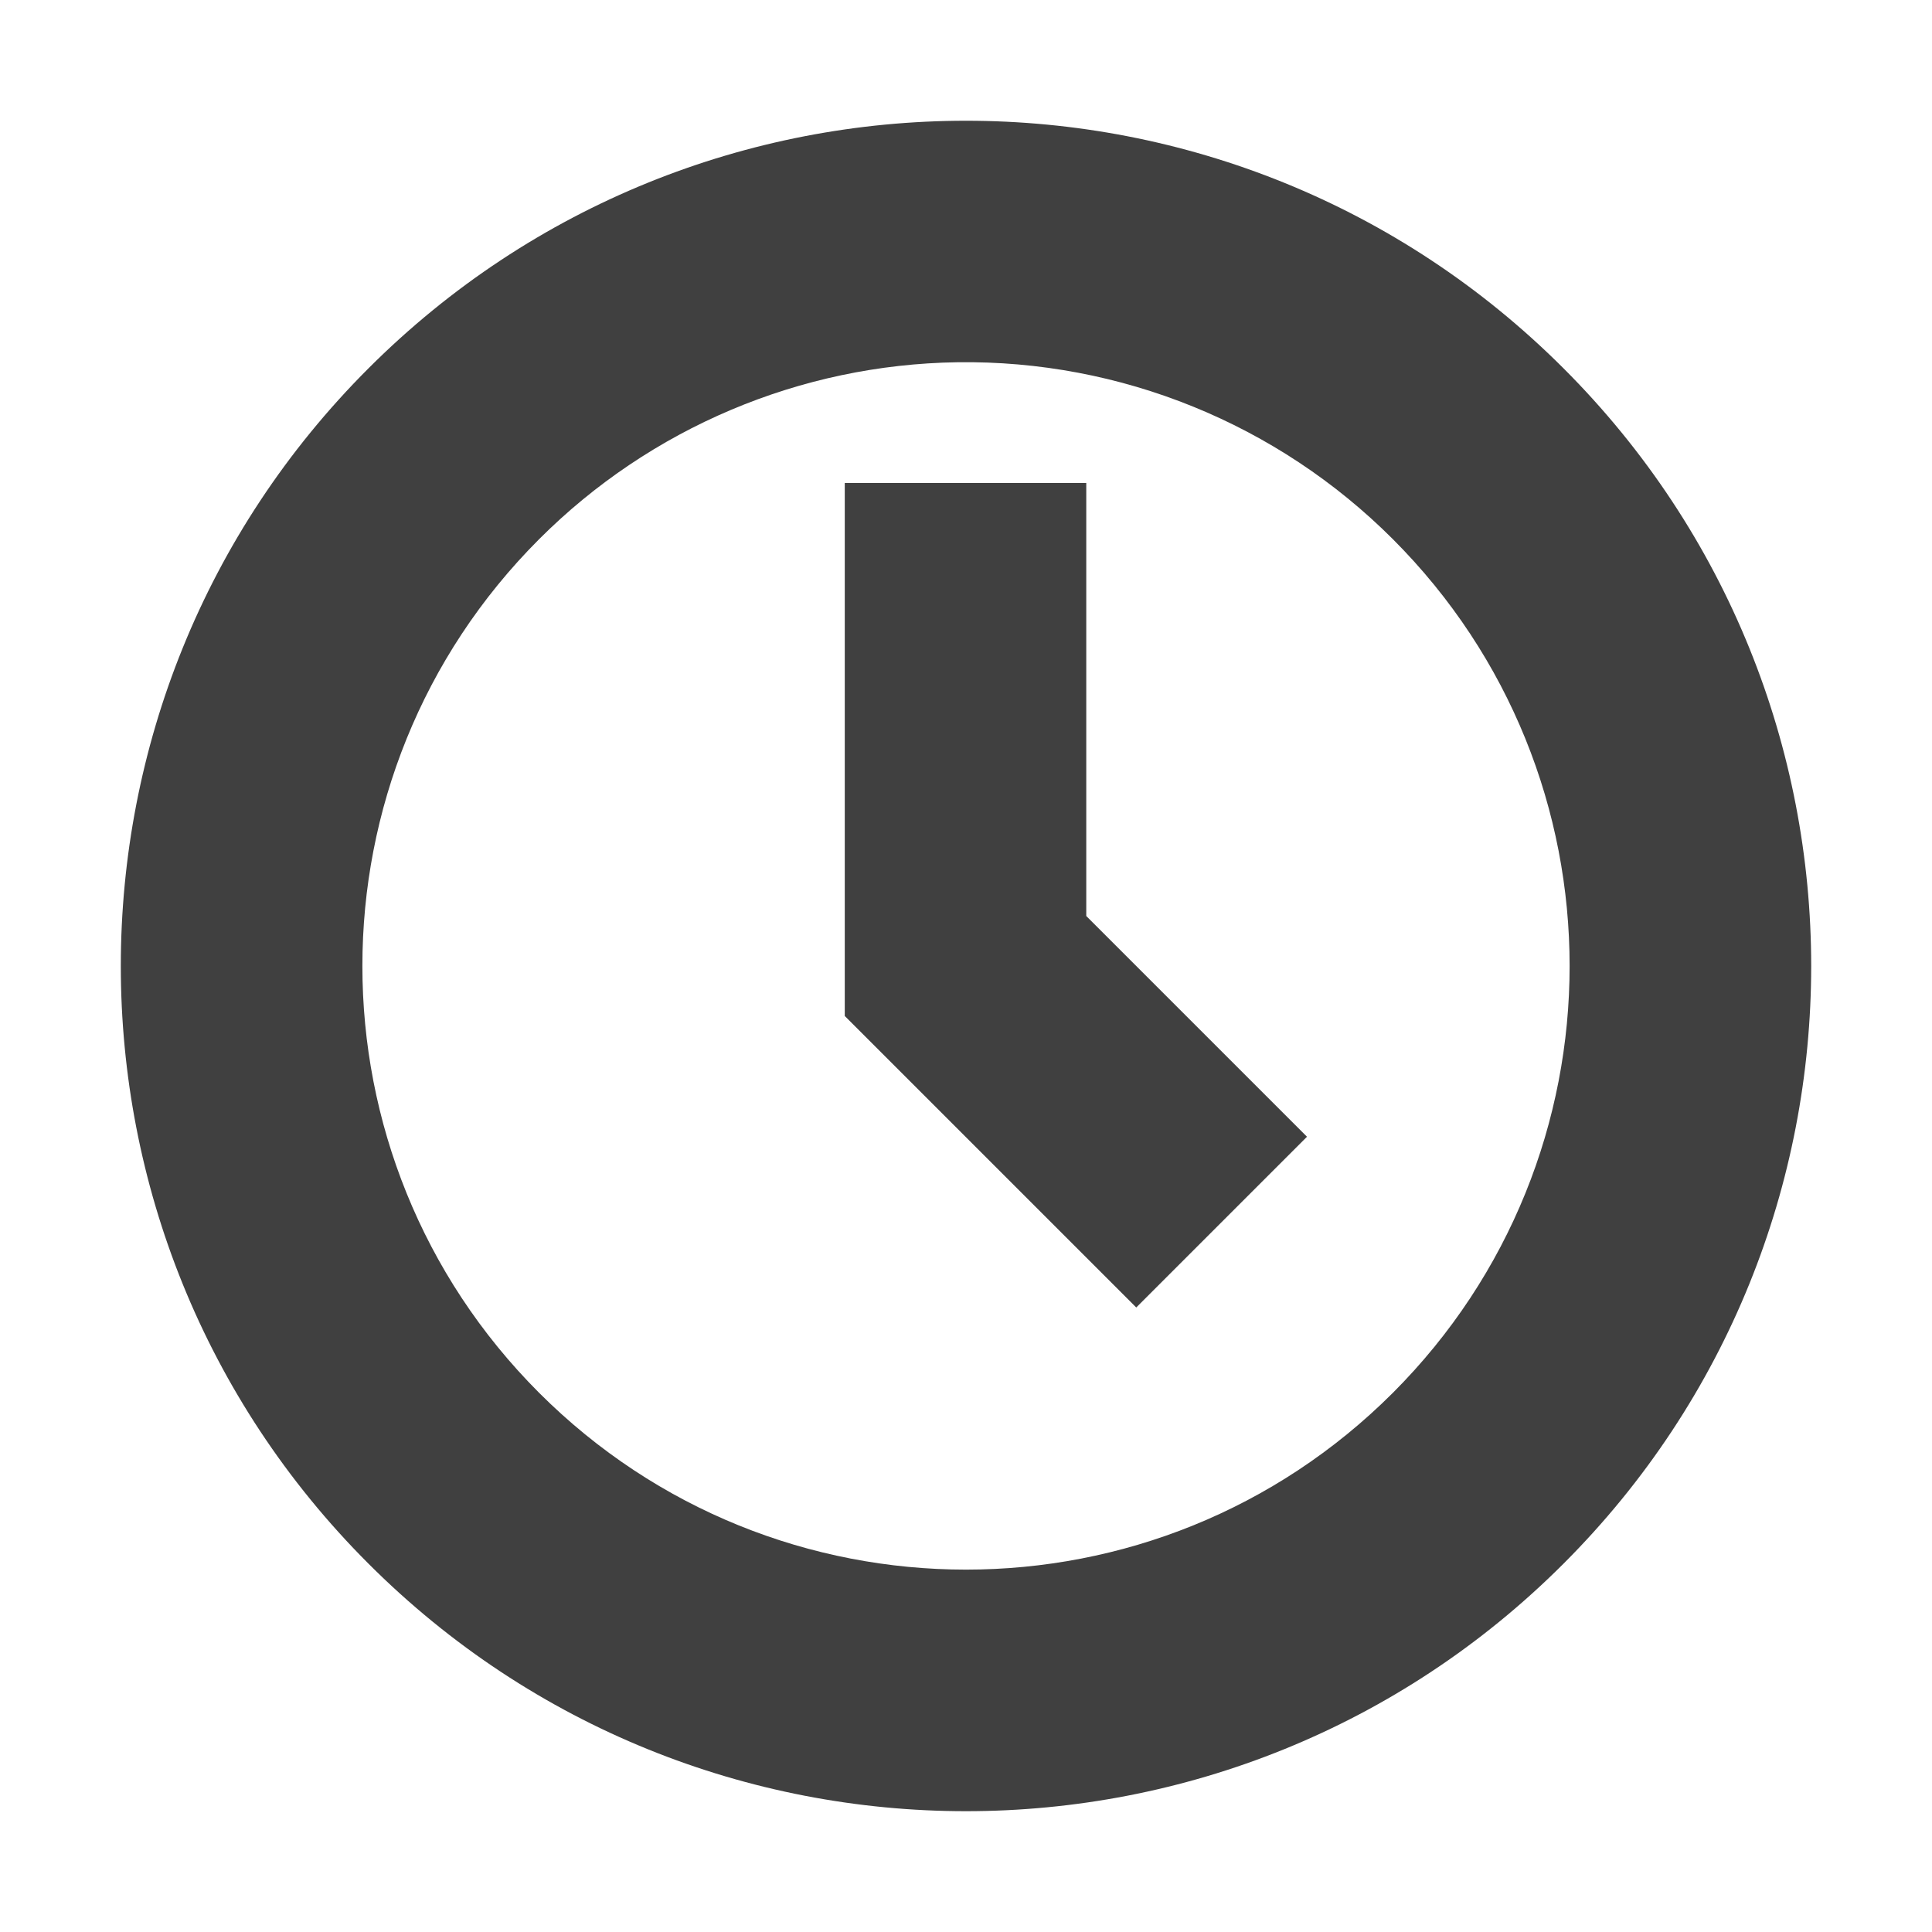
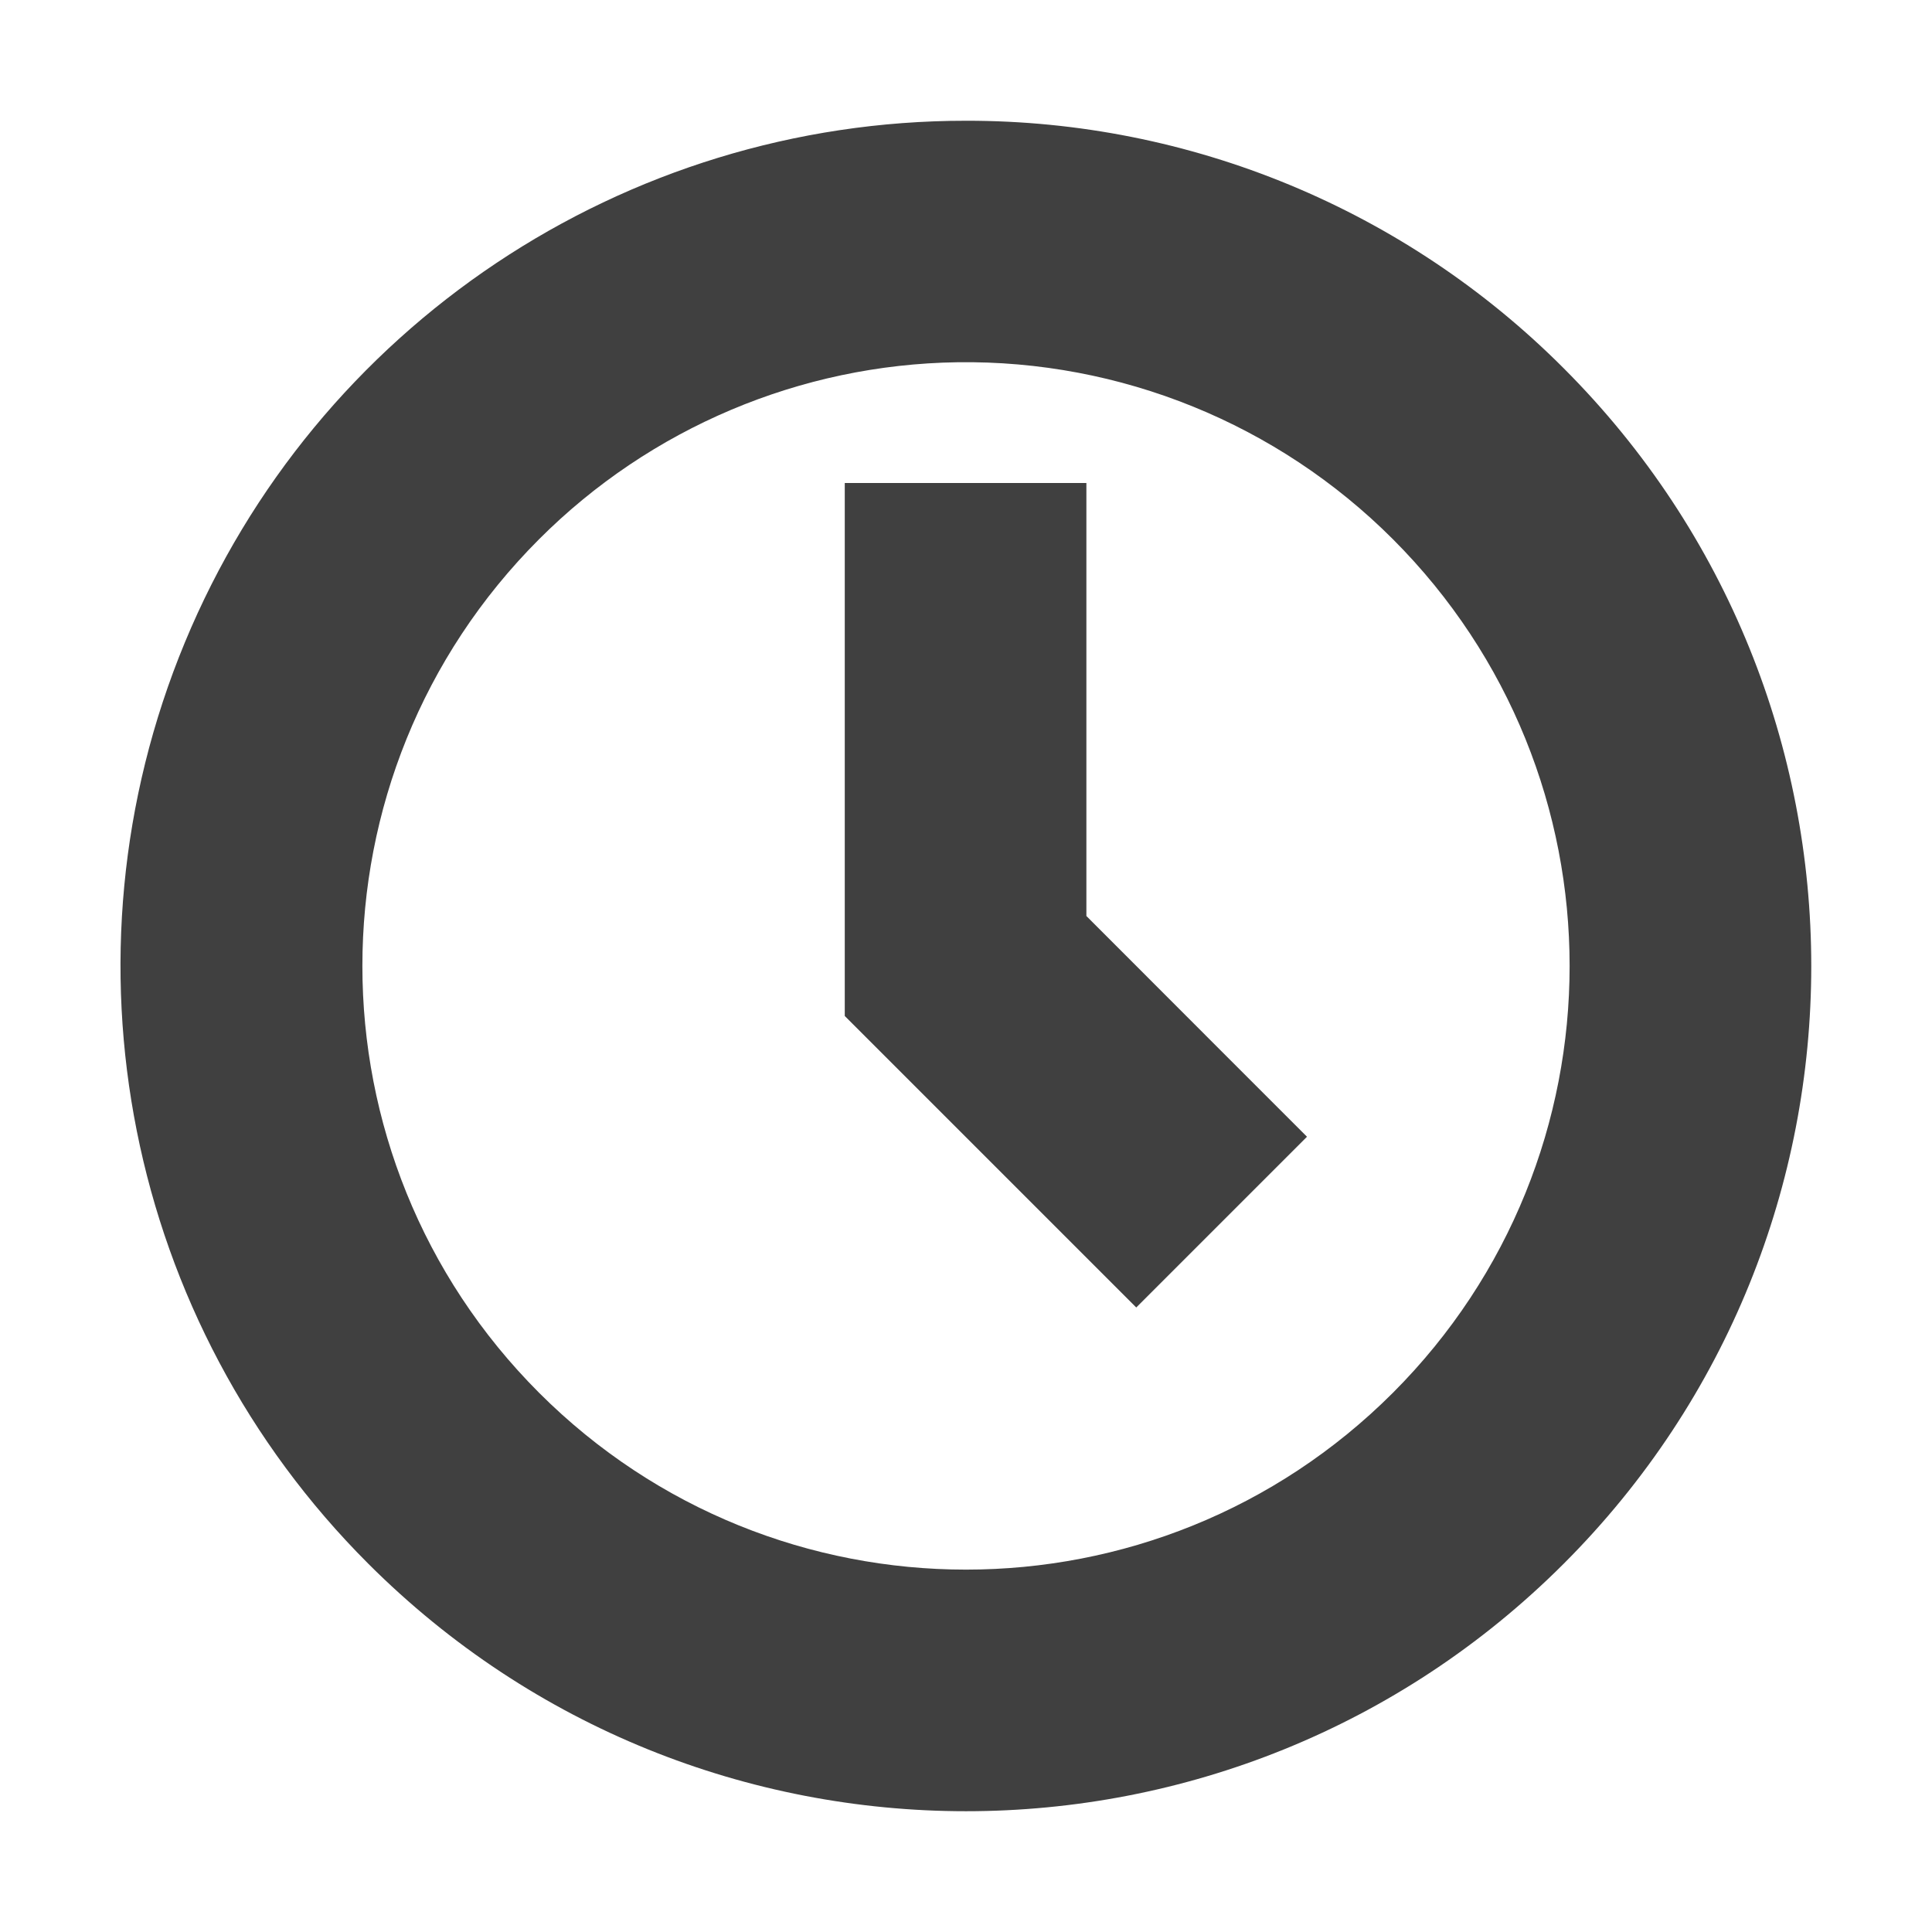
- <svg xmlns="http://www.w3.org/2000/svg" width="16" height="16" viewBox="0 0 16 16">
-   <defs>
-     <style id="current-color-scheme" type="text/css">
-    .ColorScheme-Text { color:#404040; } .ColorScheme-Highlight { color:#5294e2; }
-   </style>
-   </defs>
-   <path style="fill:currentColor" class="ColorScheme-Text" d="M 8 1 C 6.209 1 4.418 1.684 3.051 3.051 C 0.317 5.784 0.317 10.216 3.051 12.949 C 5.784 15.683 10.216 15.683 12.949 12.949 C 15.683 10.216 15.683 5.784 12.949 3.051 C 11.582 1.684 9.791 1 8 1 z M 7.928 3 A 5 5 0 0 1 11.535 4.465 A 5 5 0 0 1 11.535 11.535 A 5 5 0 0 1 4.465 11.535 A 5 5 0 0 1 4.465 4.465 A 5 5 0 0 1 7.928 3 z M 6.996 4 L 6.996 4.133 L 6.996 8.414 L 8.703 10.121 L 9.318 10.736 L 9.41 10.828 L 10.117 10.121 L 10.824 9.414 L 10.73 9.32 L 10.117 8.707 L 8.996 7.586 L 8.996 4.133 L 8.996 4 L 6.996 4 z" />
+ <svg xmlns="http://www.w3.org/2000/svg" height="16" width="16">
+   <path d="M8 1a6.999 6.999 0 0 0-4.95 11.95c2.734 2.733 7.166 2.733 9.9 0s2.733-7.166 0-9.9A6.977 6.977 0 0 0 8 1zm-.072 2a5 5 0 0 1 3.607 1.465 5 5 0 0 1 0 7.07 5 5 0 0 1-7.07 0 5 5 0 0 1 0-7.07A5 5 0 0 1 7.928 3zm-.932 1v4.414l1.707 1.707.615.615.092.092.707-.707.707-.707-.094-.094-.613-.613-1.12-1.121V4z" fill="#404040" />
</svg>
